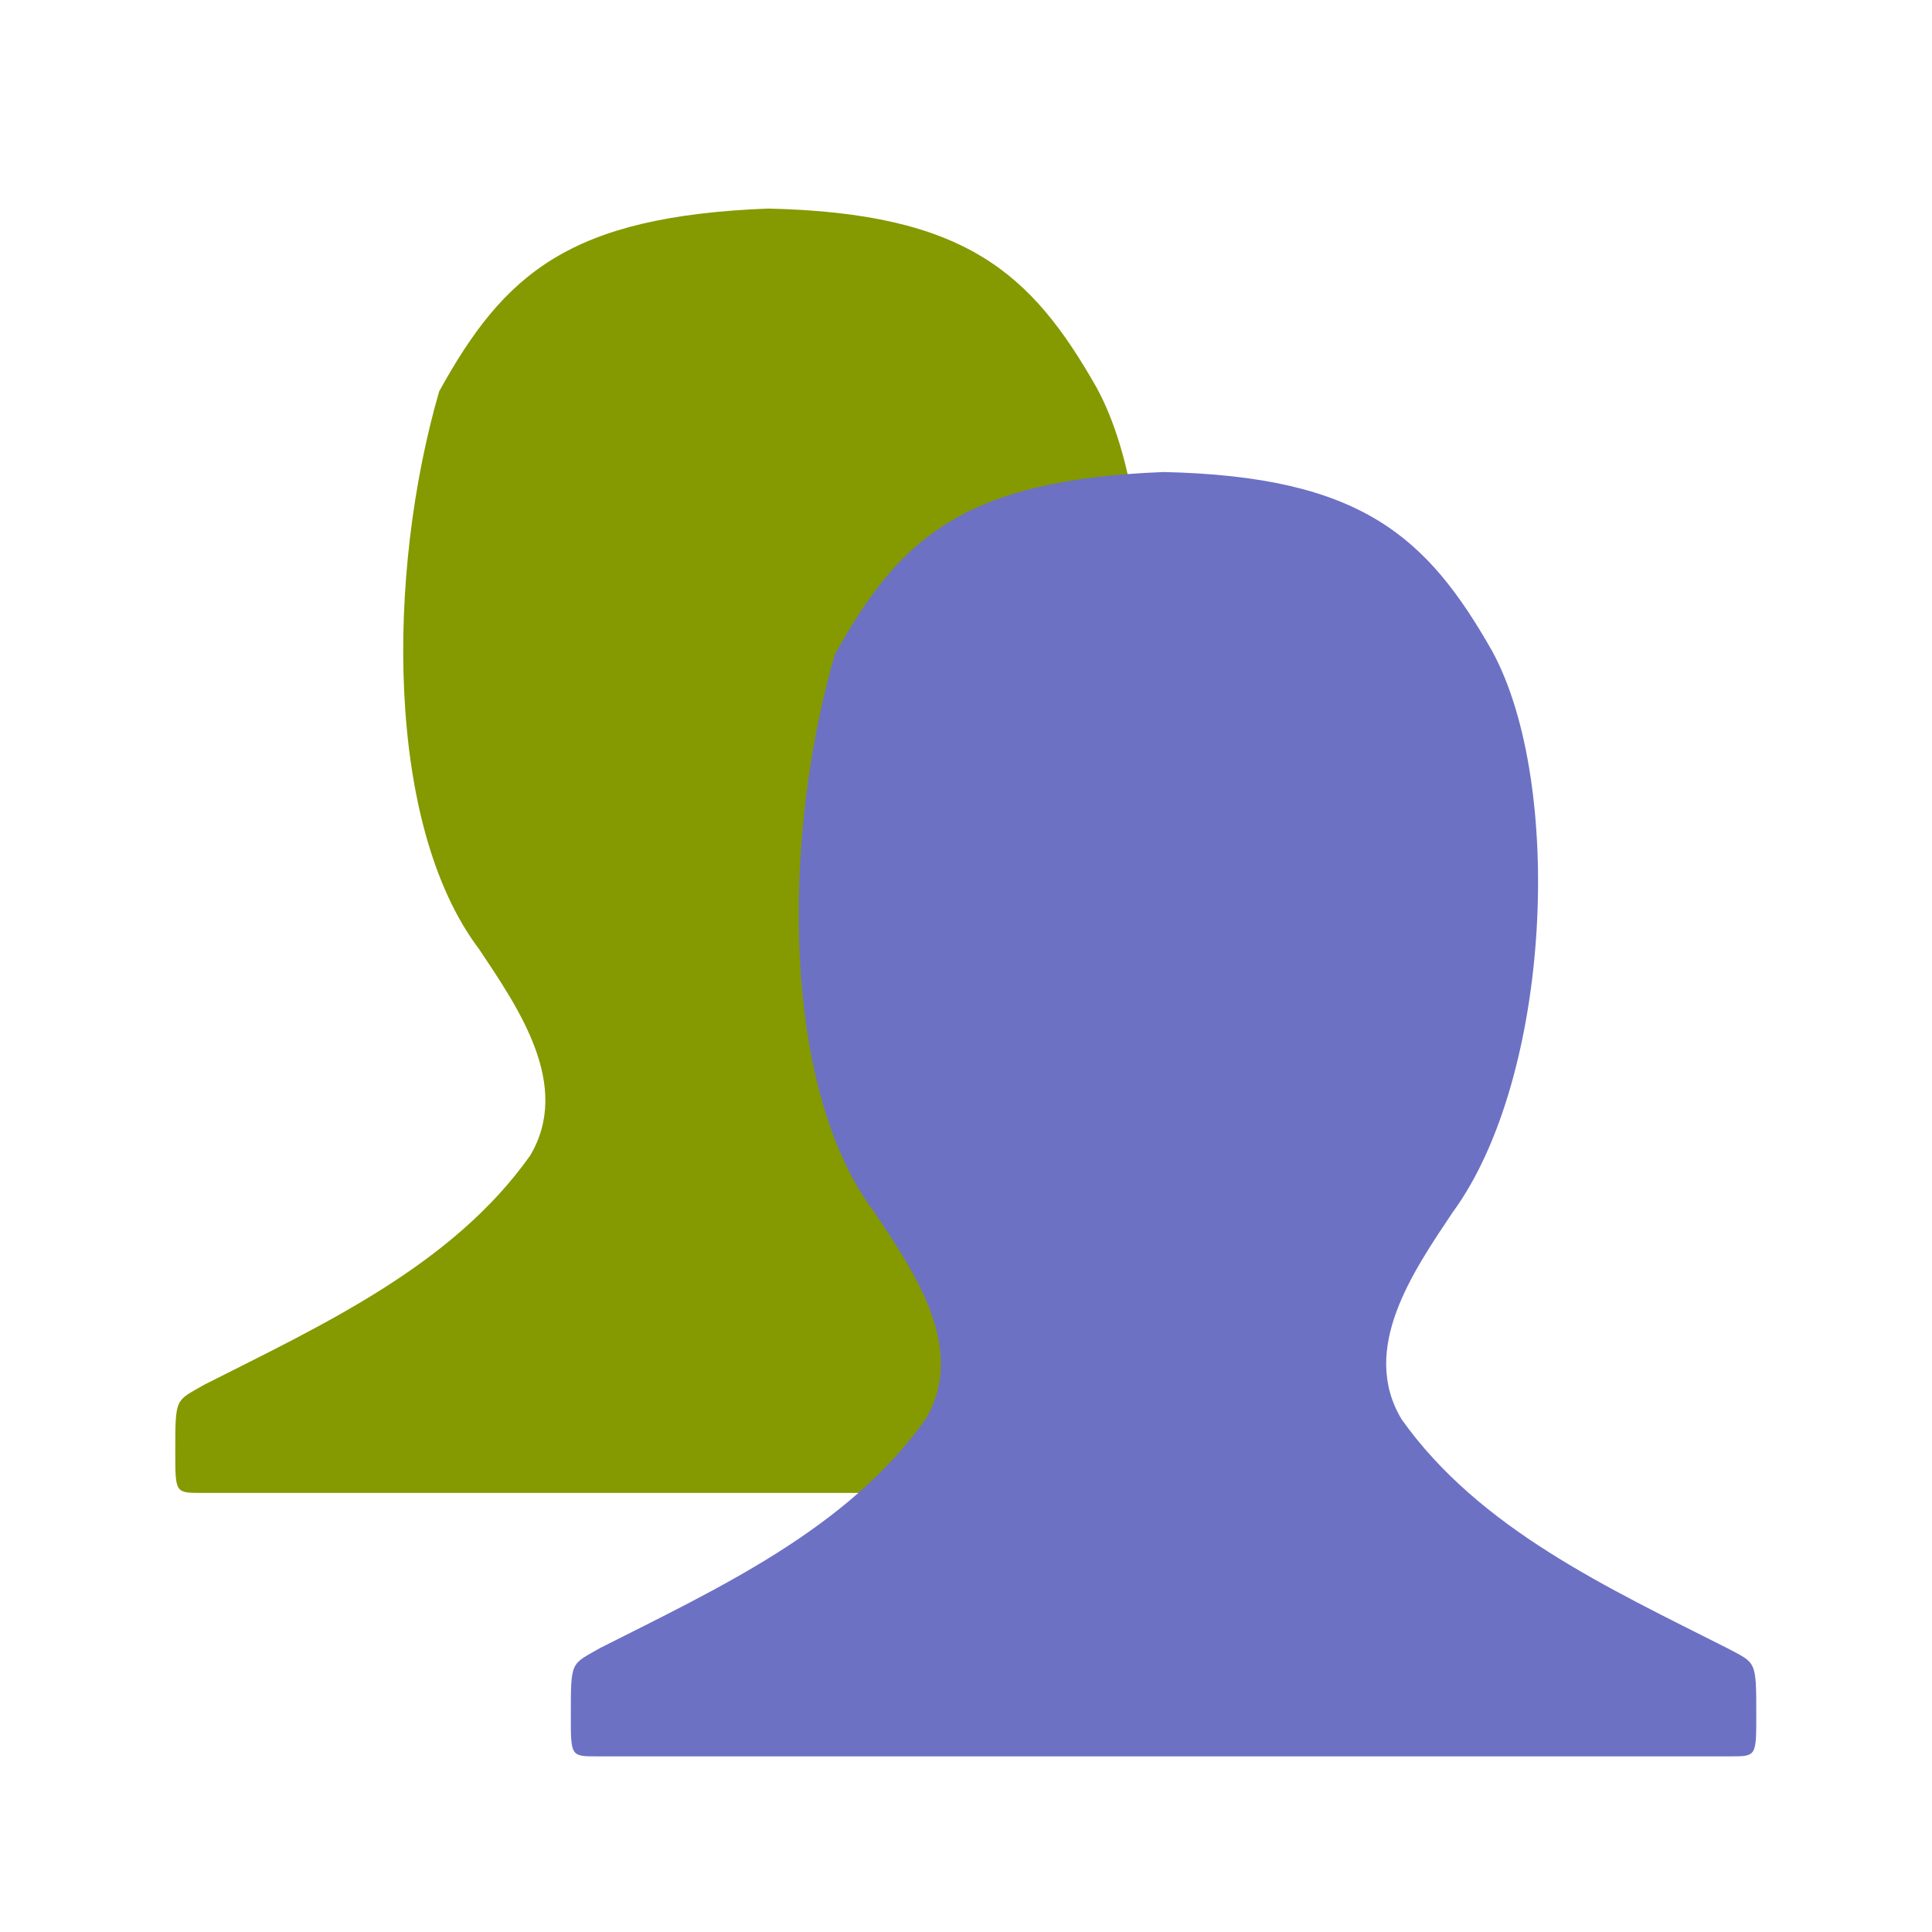
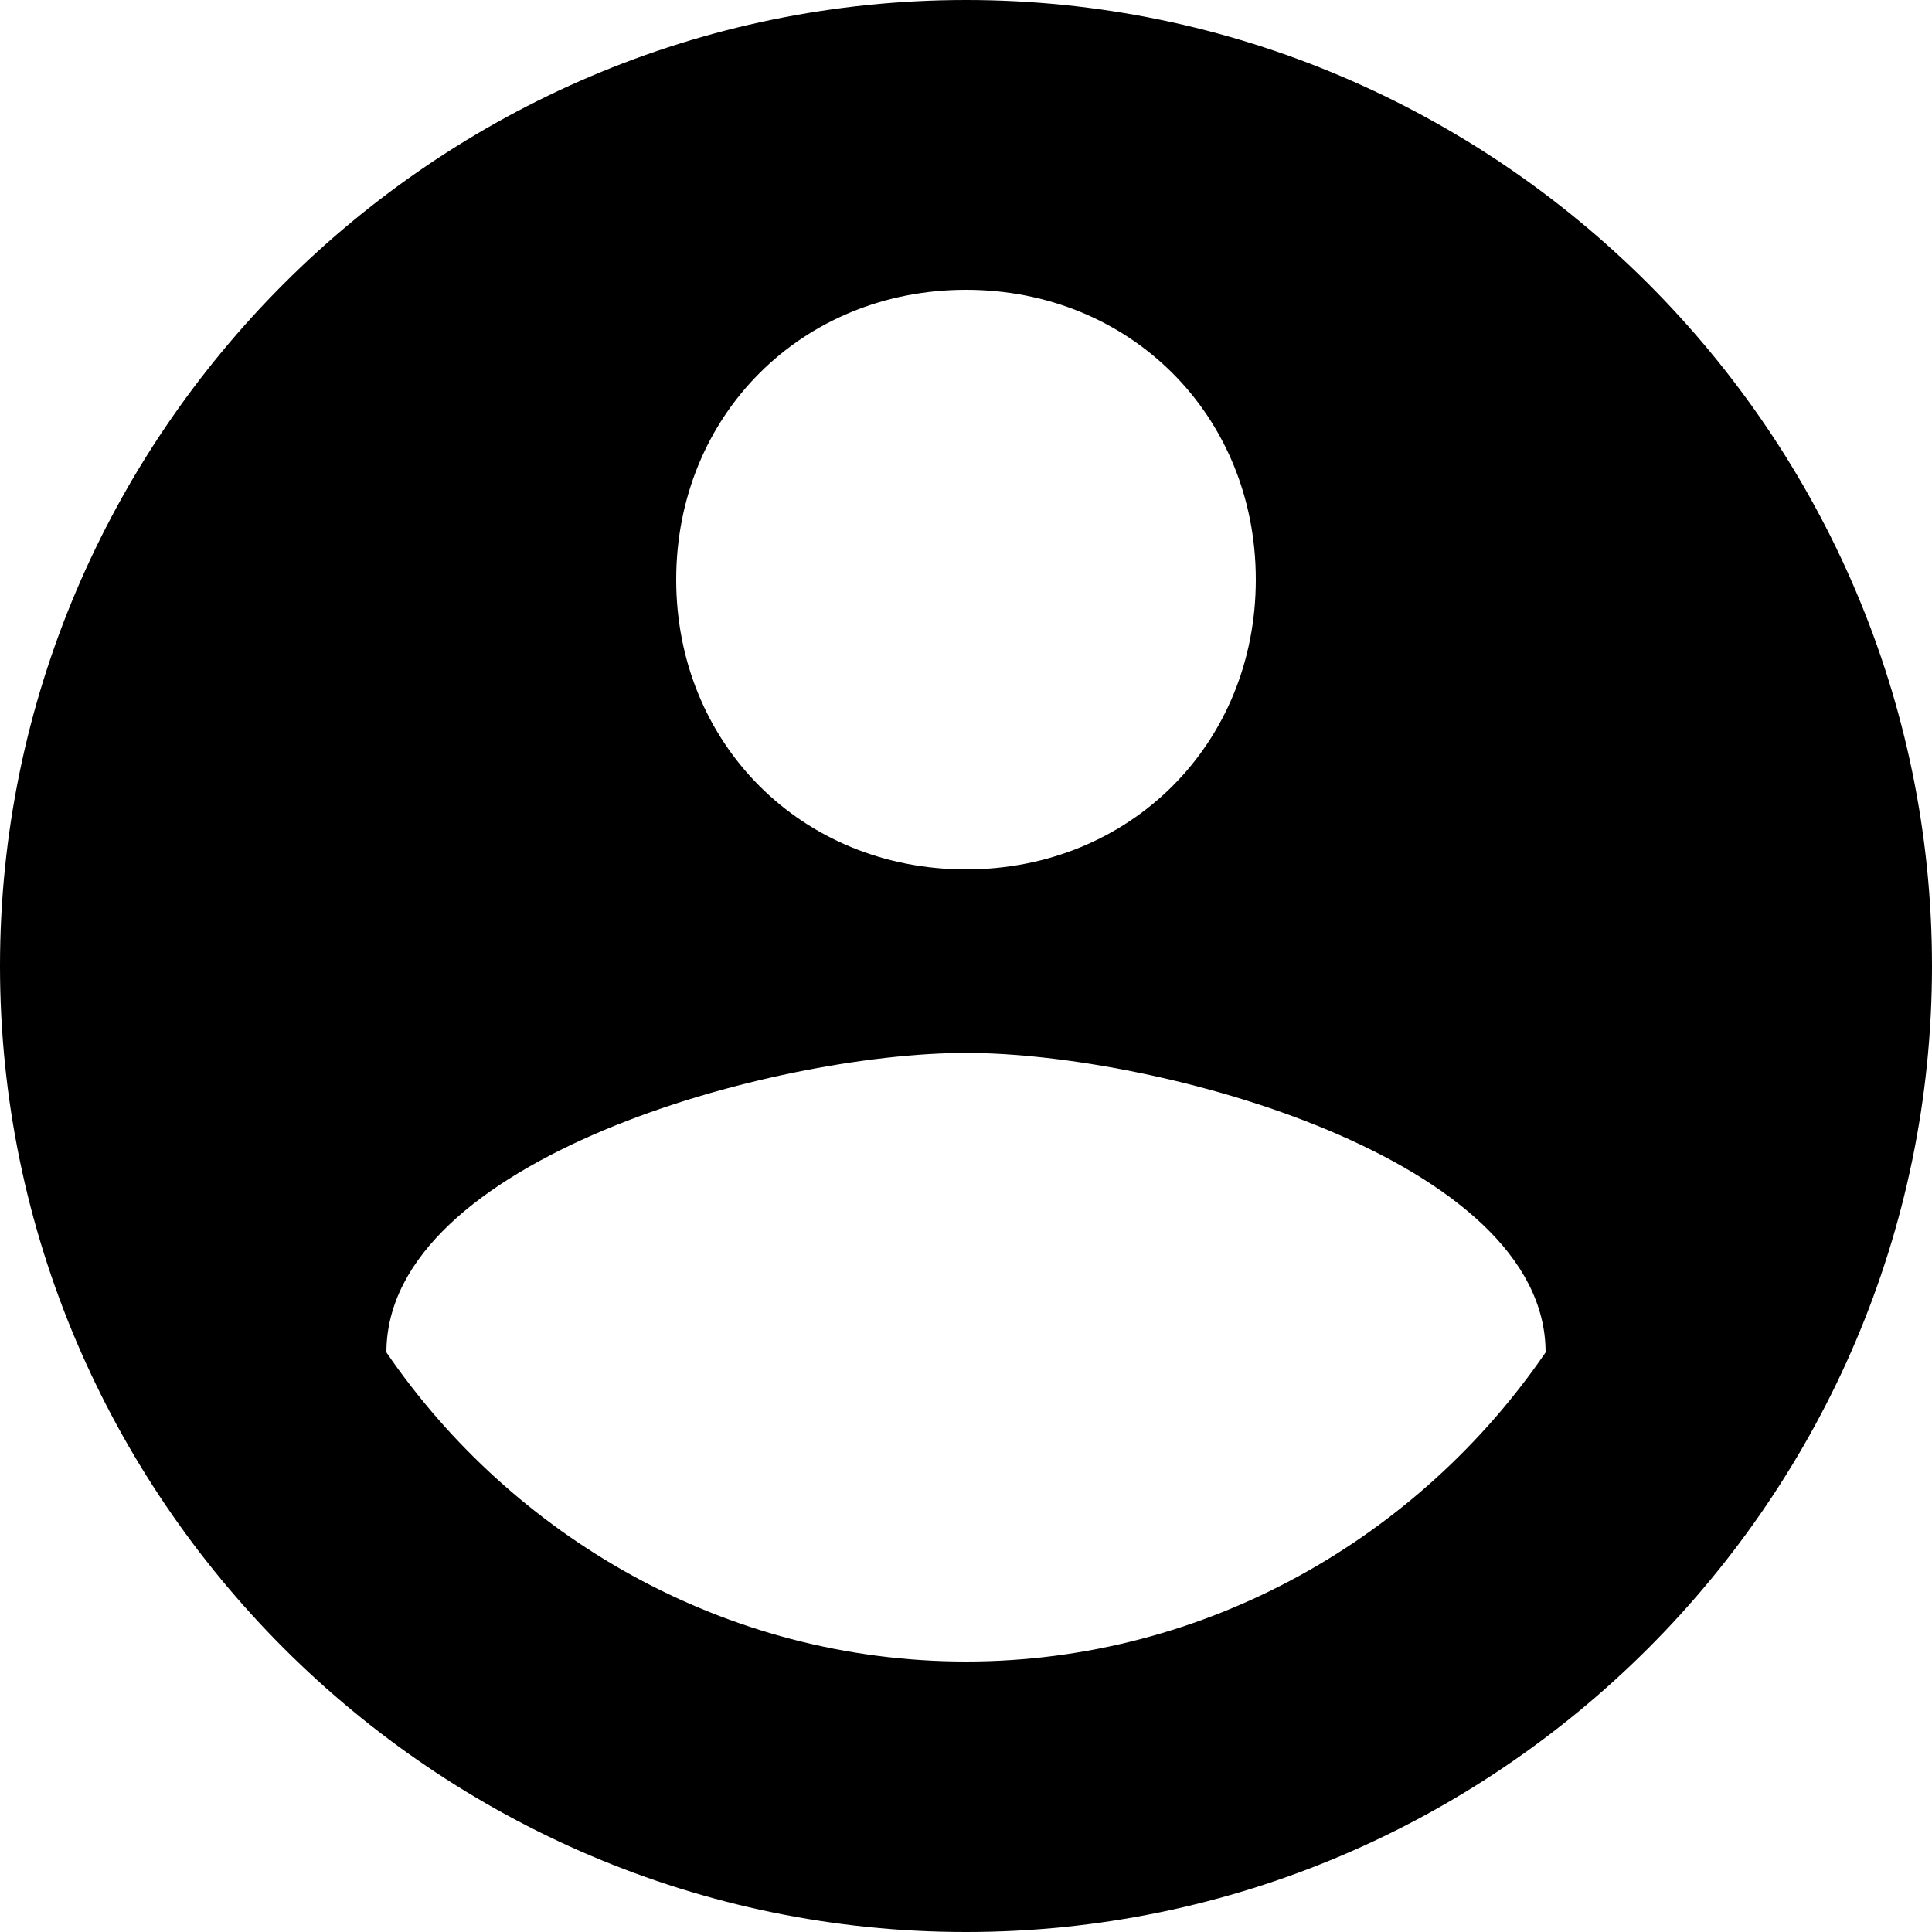
- <svg xmlns="http://www.w3.org/2000/svg" viewBox="0 0 22 22">
-   <path d="m 5 4.46 c -0.599 2.07 -0.612 4.933 0.454 6.346 c 0.448 0.671 1.061 1.552 0.582 2.354 -0.886 1.251 -2.364 1.927 -3.71 2.608 c -0.33 0.191 -0.33 0.136 -0.33 0.764 0 0.468 0 0.468 0.297 0.468 l 12.905 0 c 0.297 0 0.297 0 0.297 -0.468 c 0 -0.628 0 -0.589 -0.33 -0.764 -1.346 -0.681 -2.824 -1.357 -3.71 -2.608 -0.479 -0.801 0.133 -1.682 0.582 -2.354 c 1.126 -1.537 1.273 -4.883 0.451 -6.391 -0.743 -1.308 -1.493 -1.99 -3.743 -2.04 -2.253 0.089 -3 0.731 -3.746 2.085" style="fill:#859900;fill-opacity:1" />
-   <path d="m 9.504 7.46 c -0.599 2.07 -0.612 4.933 0.454 6.346 0.448 0.671 1.061 1.552 0.582 2.354 -0.886 1.251 -2.364 1.927 -3.71 2.608 -0.33 0.191 -0.33 0.136 -0.33 0.764 0 0.468 0 0.468 0.297 0.468 l 12.905 0 c 0.297 0 0.297 0 0.297 -0.468 0 -0.628 0 -0.589 -0.33 -0.764 -1.346 -0.681 -2.824 -1.357 -3.71 -2.608 -0.479 -0.801 0.133 -1.682 0.582 -2.354 1.126 -1.537 1.273 -4.883 0.451 -6.391 -0.743 -1.308 -1.493 -1.99 -3.743 -2.04 c -2.253 0.089 -3 0.731 -3.746 2.085 z" style="fill:#6c71c4" />
+ <svg xmlns="http://www.w3.org/2000/svg" version="1.1" id="Capa_1" x="0px" y="0px" width="510px" height="510px" viewBox="0 0 510 510" style="enable-background:new 0 0 510 510;" xml:space="preserve">
+   <g>
+     <g id="account-circle">
+       <path d="M255,0C114.75,0,0,114.75,0,255s114.75,255,255,255s255-114.75,255-255S395.25,0,255,0z M255,76.5    c43.35,0,76.5,33.15,76.5,76.5s-33.15,76.5-76.5,76.5c-43.35,0-76.5-33.15-76.5-76.5S211.65,76.5,255,76.5z M255,438.6    c-63.75,0-119.85-33.149-153-81.6c0-51,102-79.05,153-79.05S408,306,408,357C374.85,405.45,318.75,438.6,255,438.6z" />
+     </g>
+   </g>
+   <g>
+ </g>
+   <g>
+ </g>
+   <g>
+ </g>
+   <g>
+ </g>
+   <g>
+ </g>
+   <g>
+ </g>
+   <g>
+ </g>
+   <g>
+ </g>
+   <g>
+ </g>
+   <g>
+ </g>
+   <g>
+ </g>
+   <g>
+ </g>
+   <g>
+ </g>
+   <g>
+ </g>
+   <g>
+ </g>
</svg>
